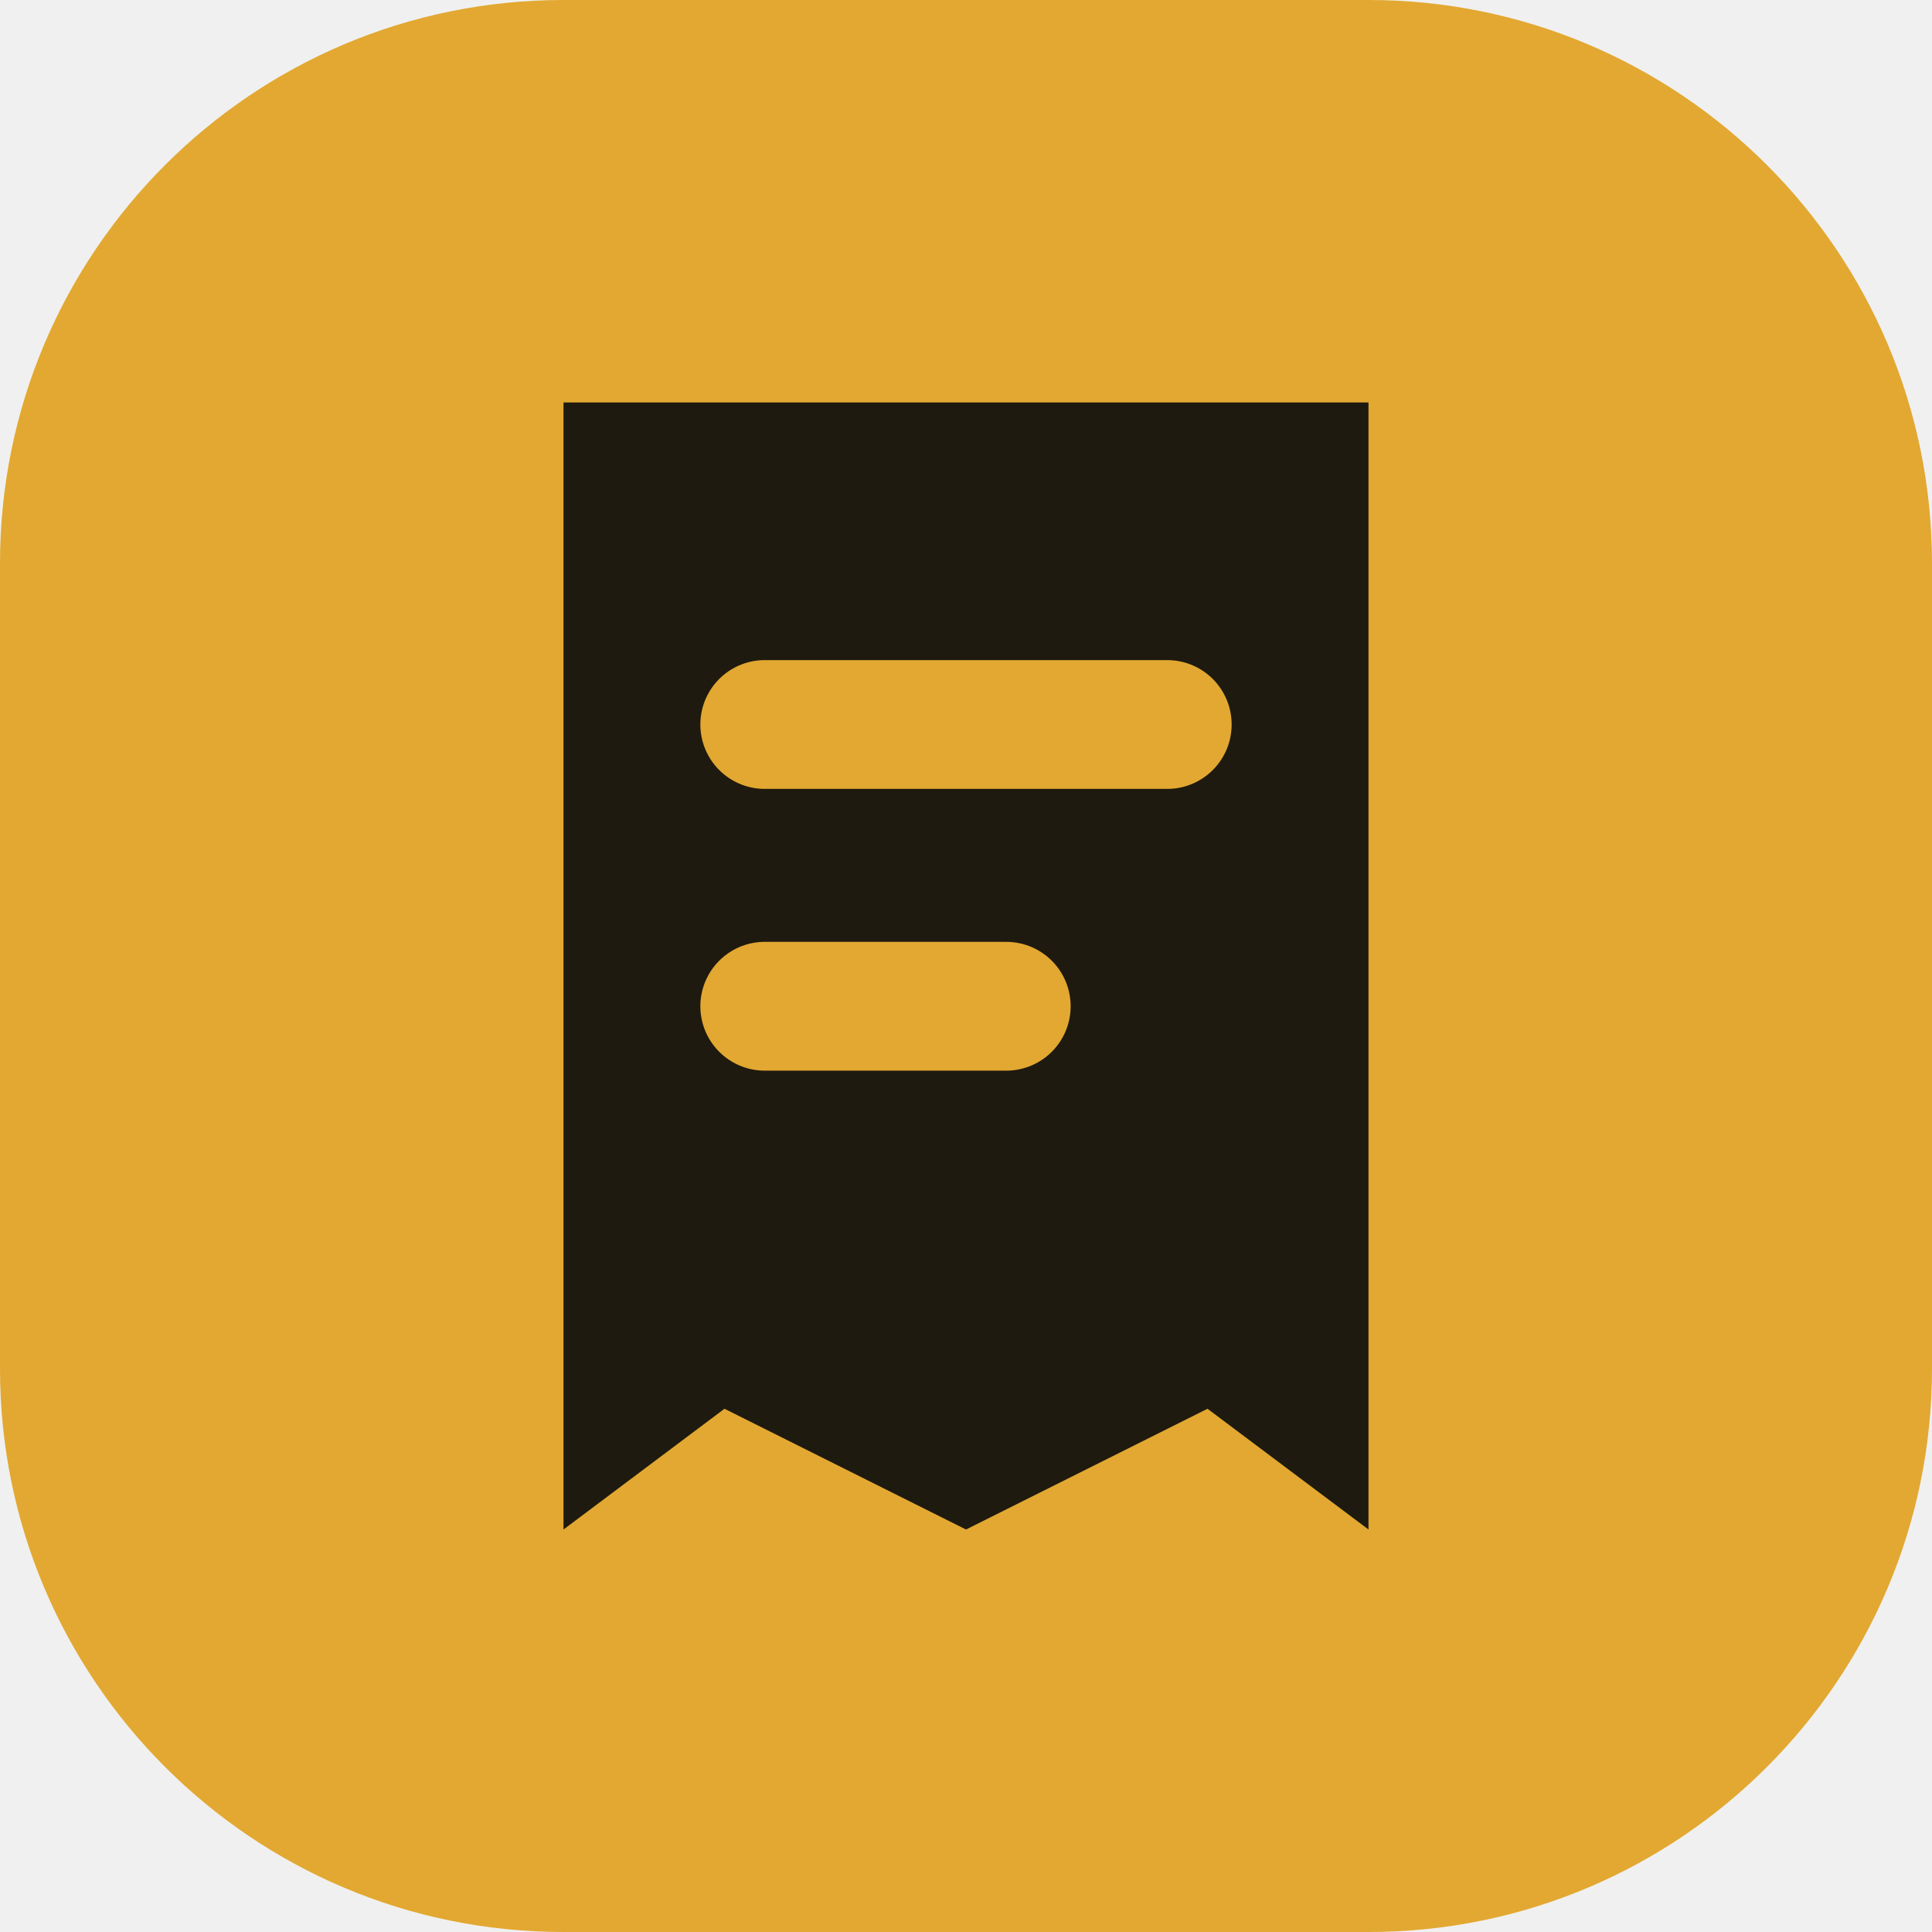
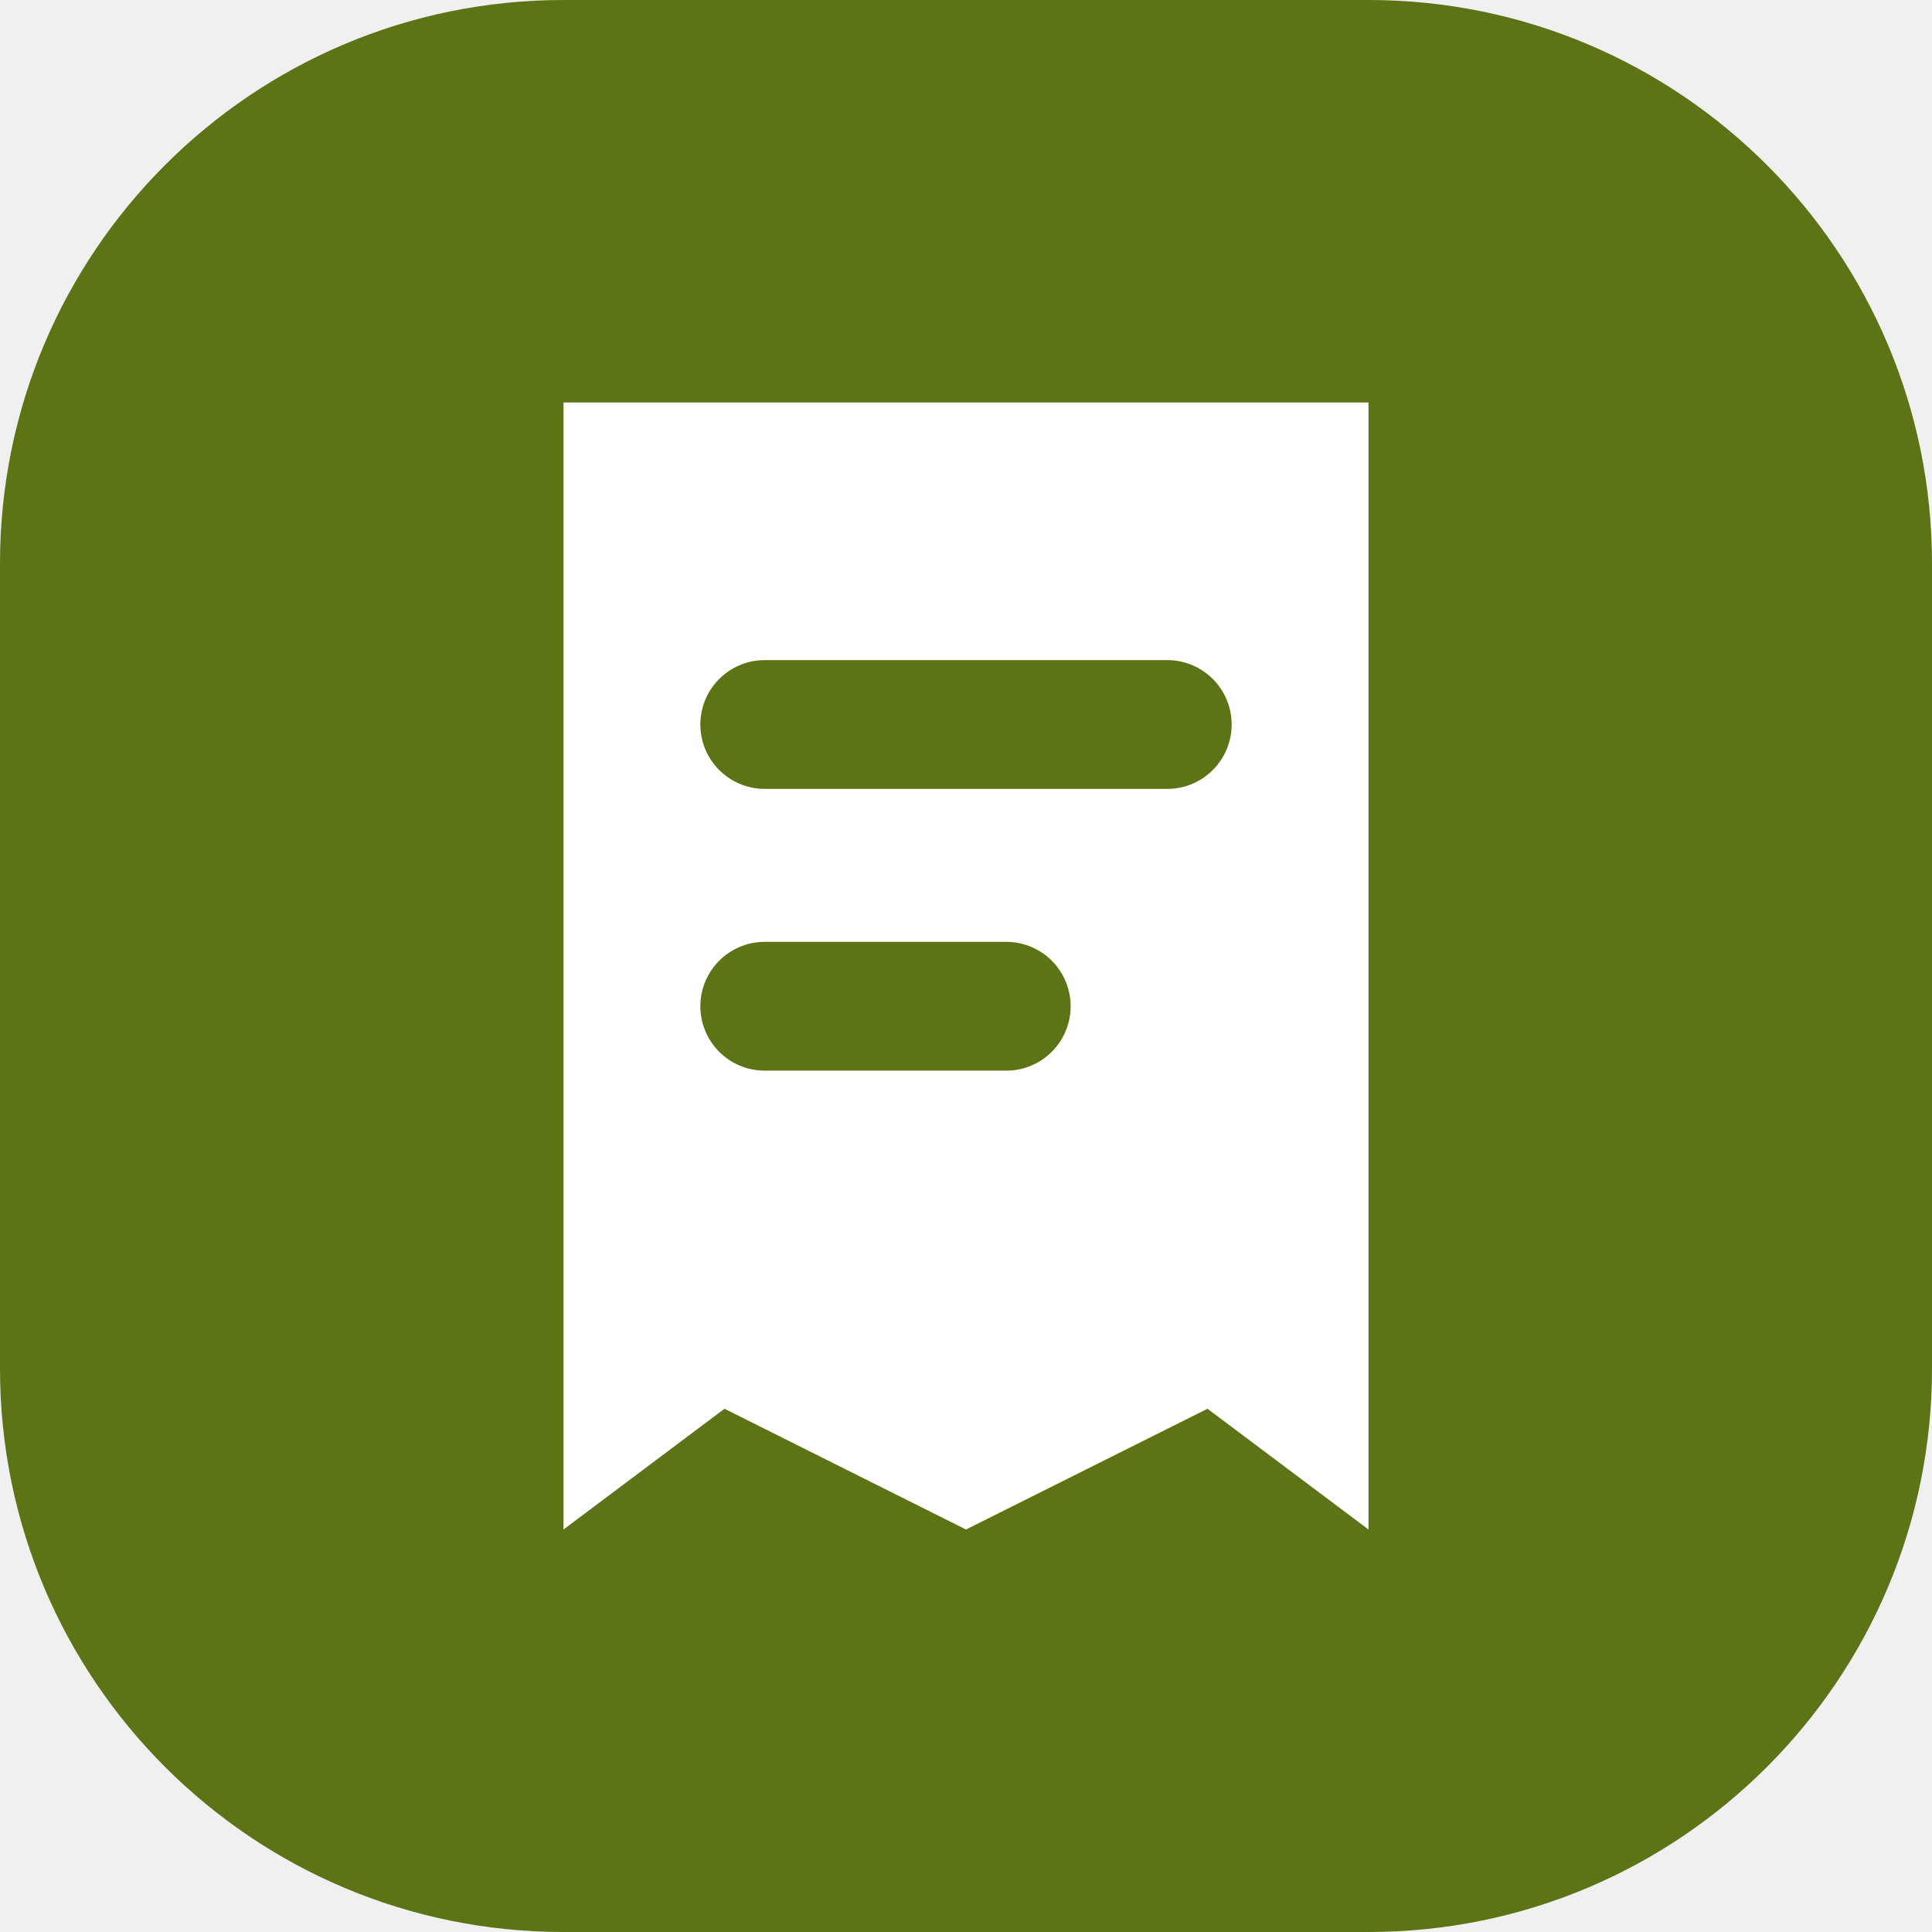
<svg xmlns="http://www.w3.org/2000/svg" viewBox="0 0 24 24" fill="none" role="img" aria-label="Caisse Claire">
-   <rect width="24" height="24" rx="7" fill="#E2A831" />
-   <path d="M7 5h10v14l-2-1.5-3 1.5-3-1.5-2 1.5z" fill="#1F1A0F" />
-   <path d="M9.5 9h5M9.5 12.5h3" stroke="#E2A831" stroke-width="1.6" stroke-linecap="round" />
+   <rect width="24" height="24" rx="7" fill="#5C7316" />
+   <path d="M7 5h10v14l-2-1.5-3 1.5-3-1.5-2 1.5z" fill="#FFFFFF" />
+   <path d="M9.5 9h5M9.5 12.5h3" stroke="#5C7316" stroke-width="1.6" stroke-linecap="round" />
</svg>
